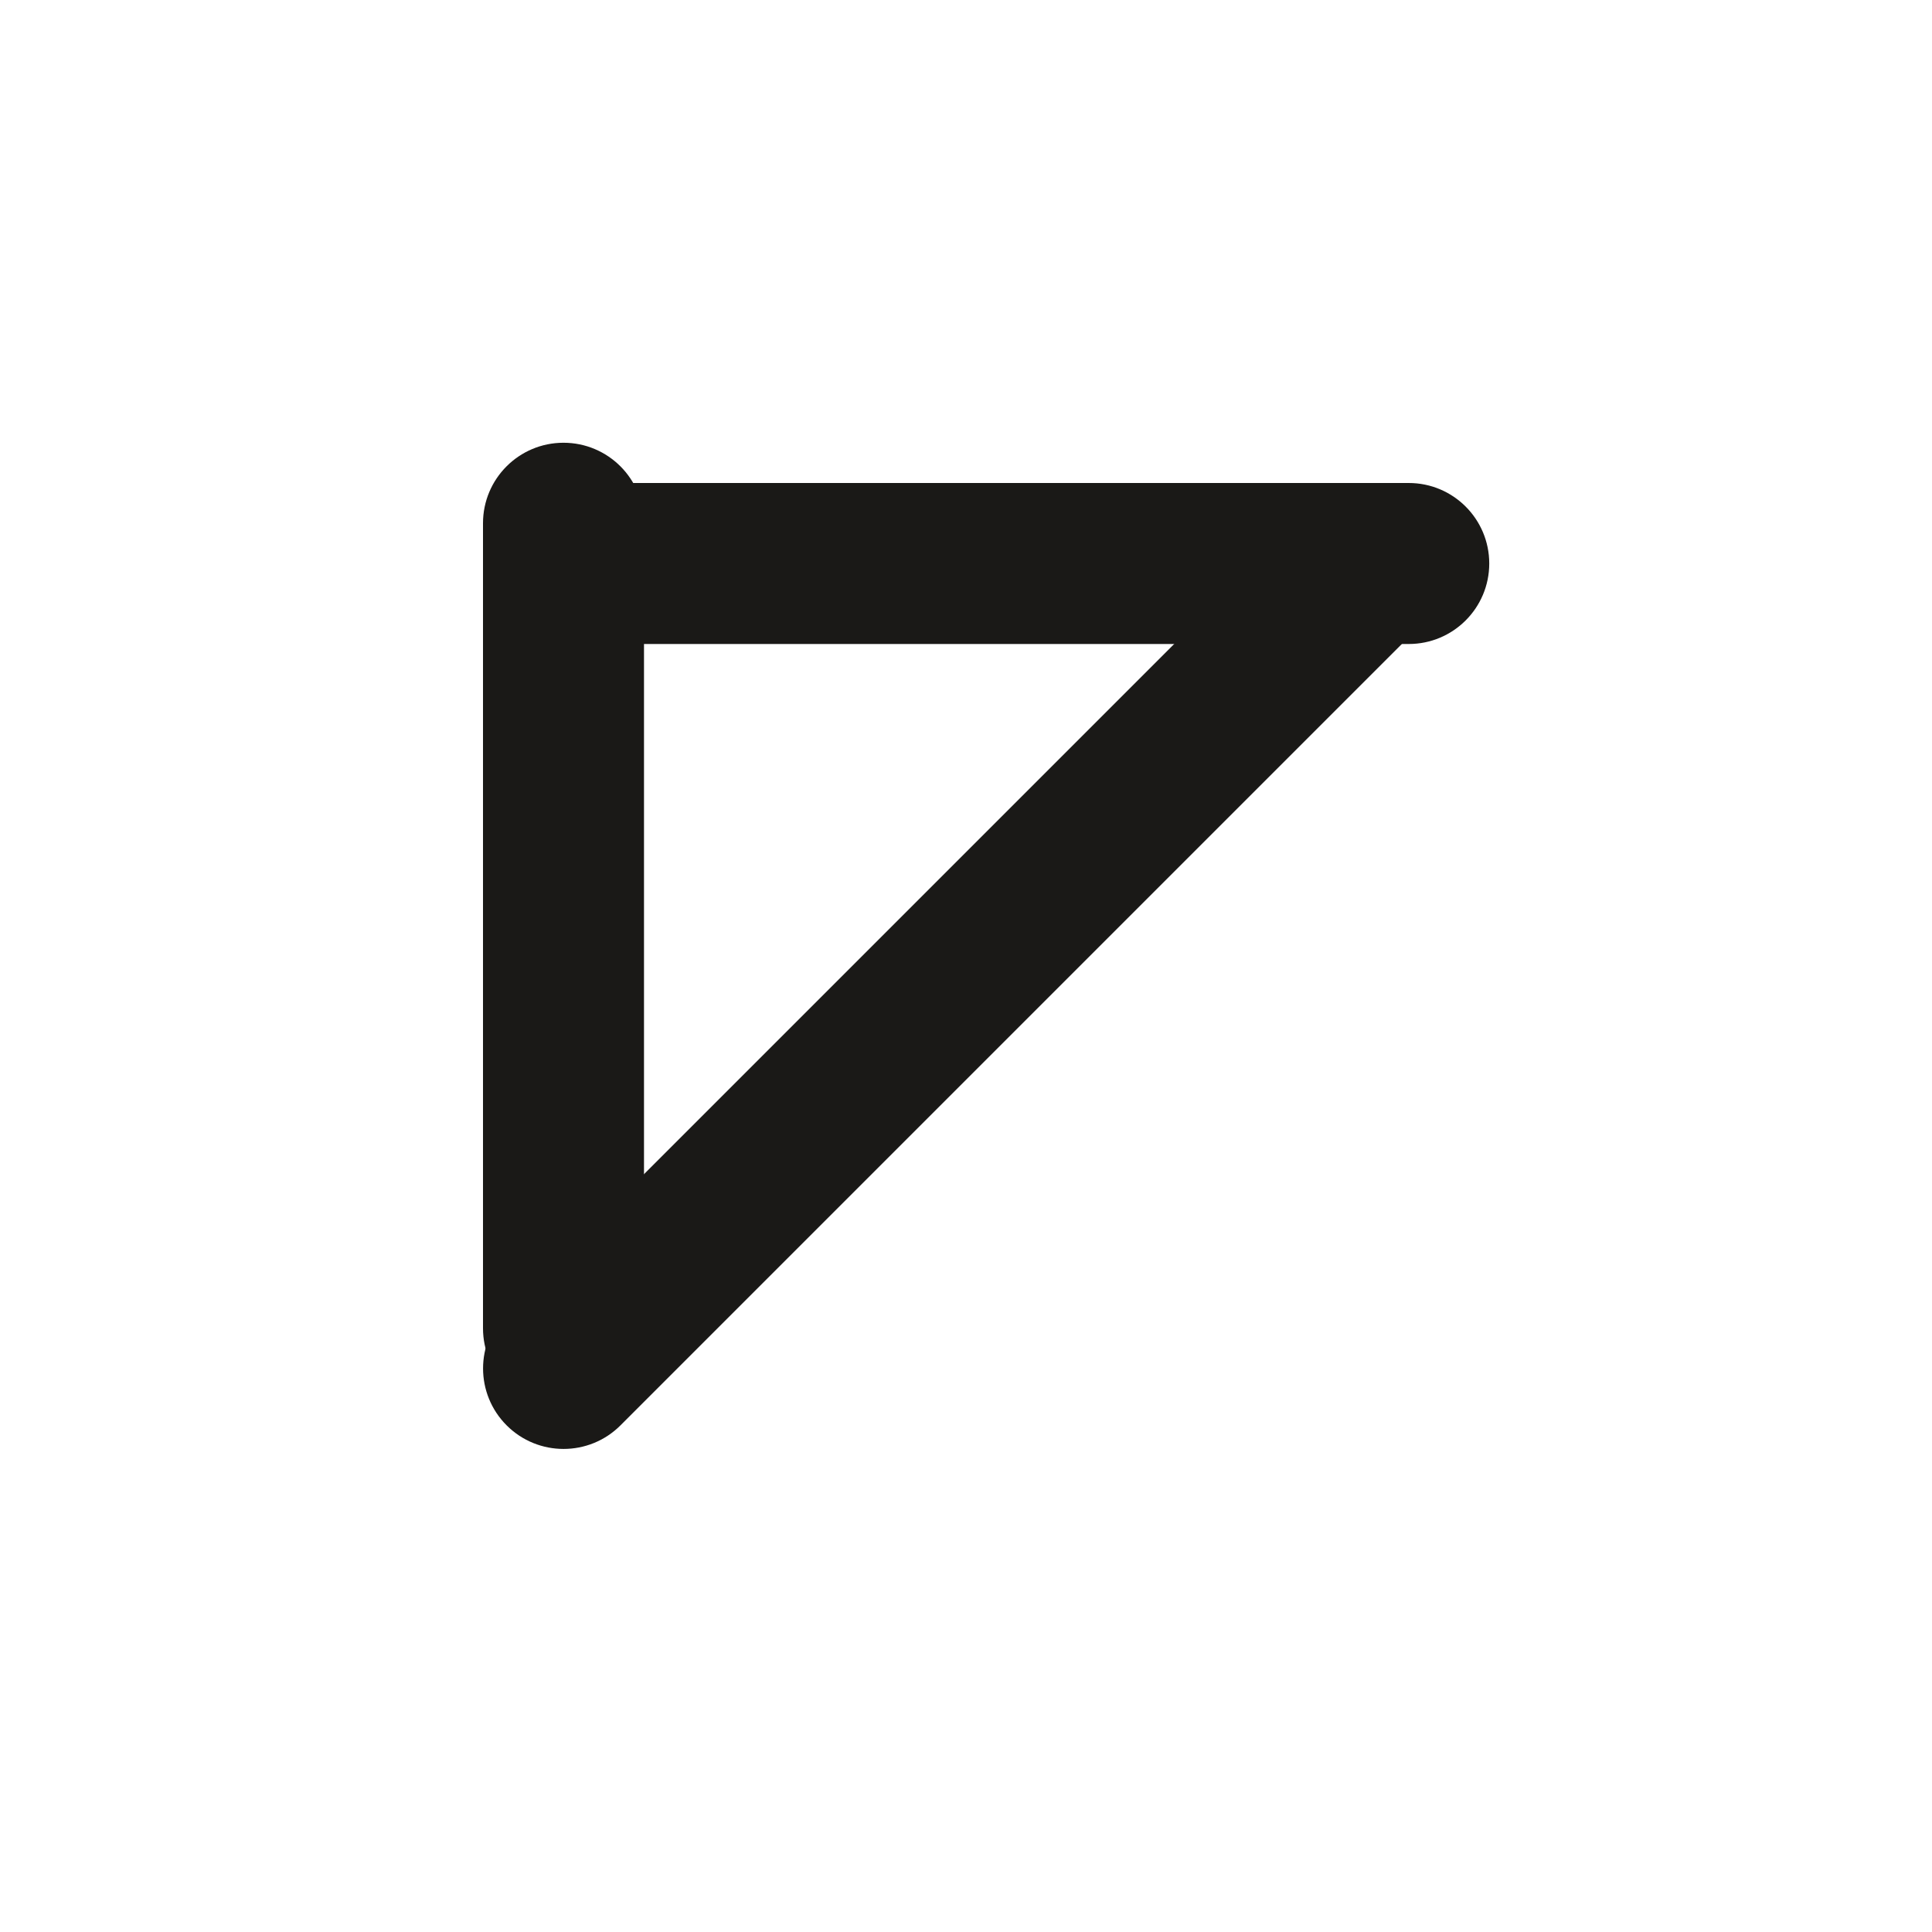
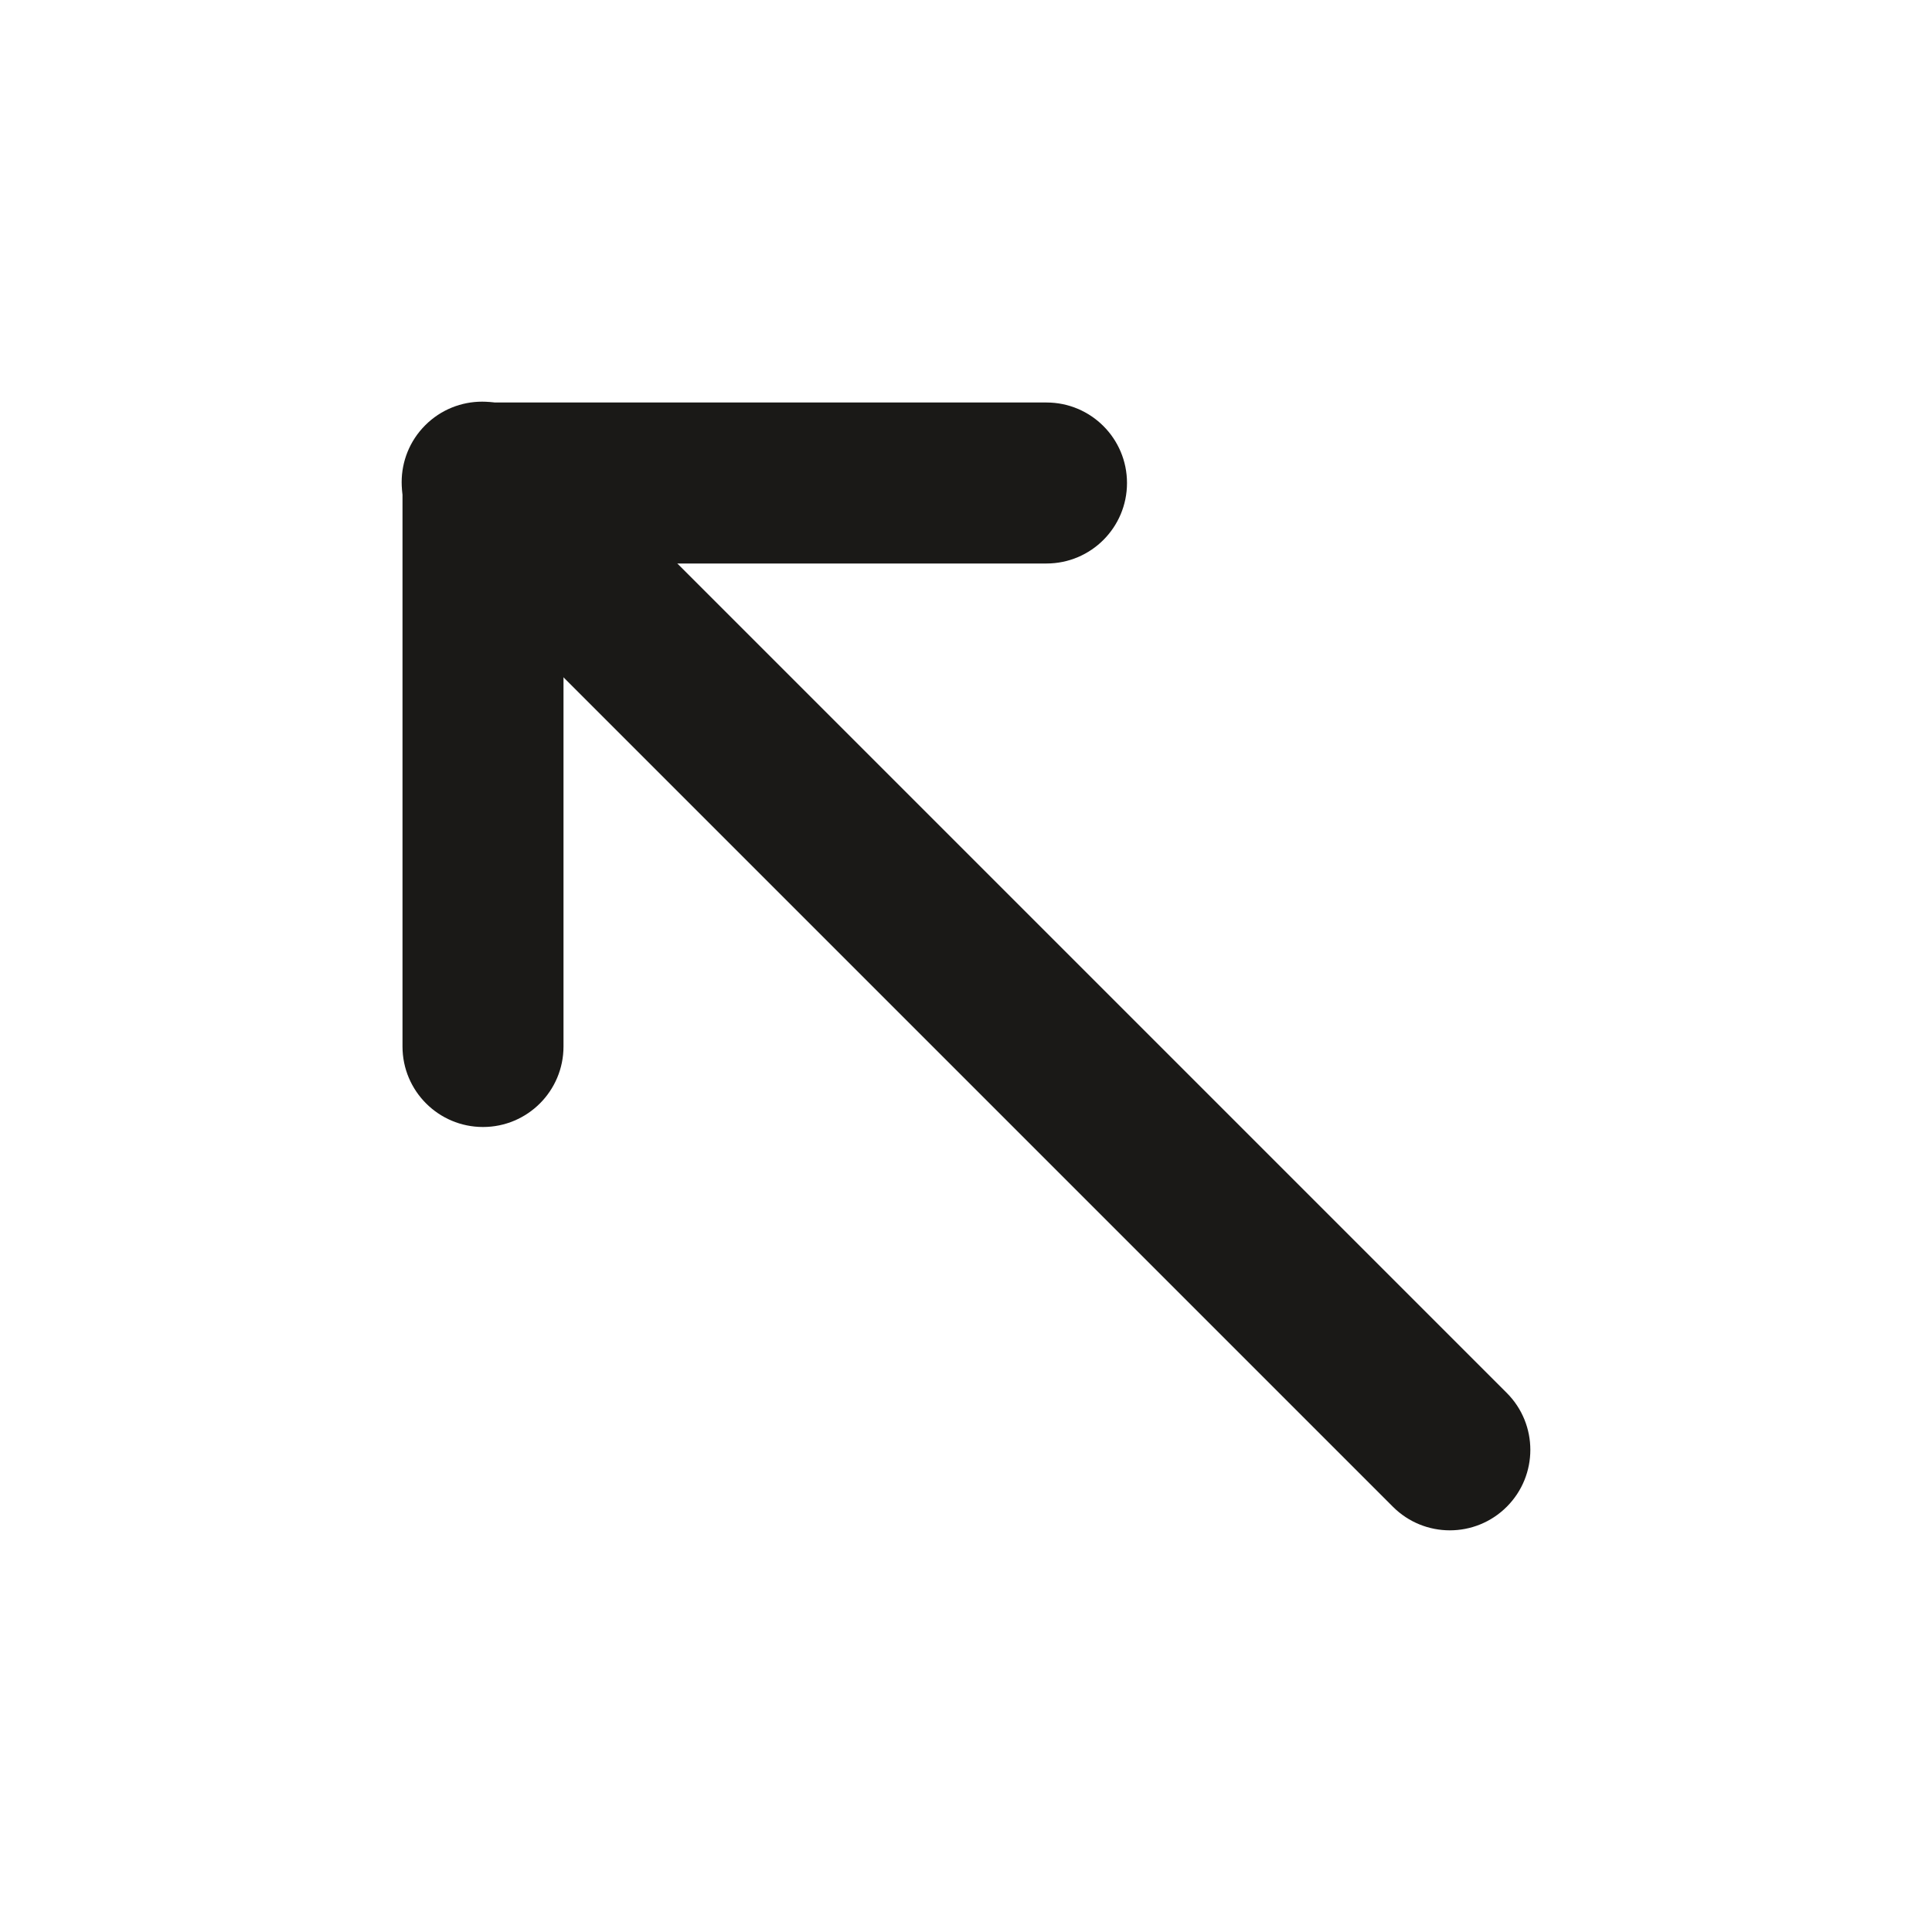
<svg xmlns="http://www.w3.org/2000/svg" width="24" height="24" viewBox="0 0 24 24" fill="none">
  <g transform="rotate(-90 12 12)">
-     <rect x="11" y="3.93" width="2" height="16.14" rx="1" transform="rotate(-45 12 12)" fill="#1A1917" />
-     <rect x="6.5" y="6" width="12" height="2" rx="1" fill="#1A1917" />
-     <rect x="16" y="6.5" width="2" height="12" rx="1" fill="#1A1917" />
+     <rect x="11" y="2.5" width="2" height="19" rx="1" transform="rotate(45 12 12)" fill="#1A1917" />
+     <rect x="10" y="5" width="9" height="2" rx="1" fill="#1A1917" />
+     <rect x="17" y="5" width="2" height="9" rx="1" fill="#1A1917" />
  </g>
</svg>
